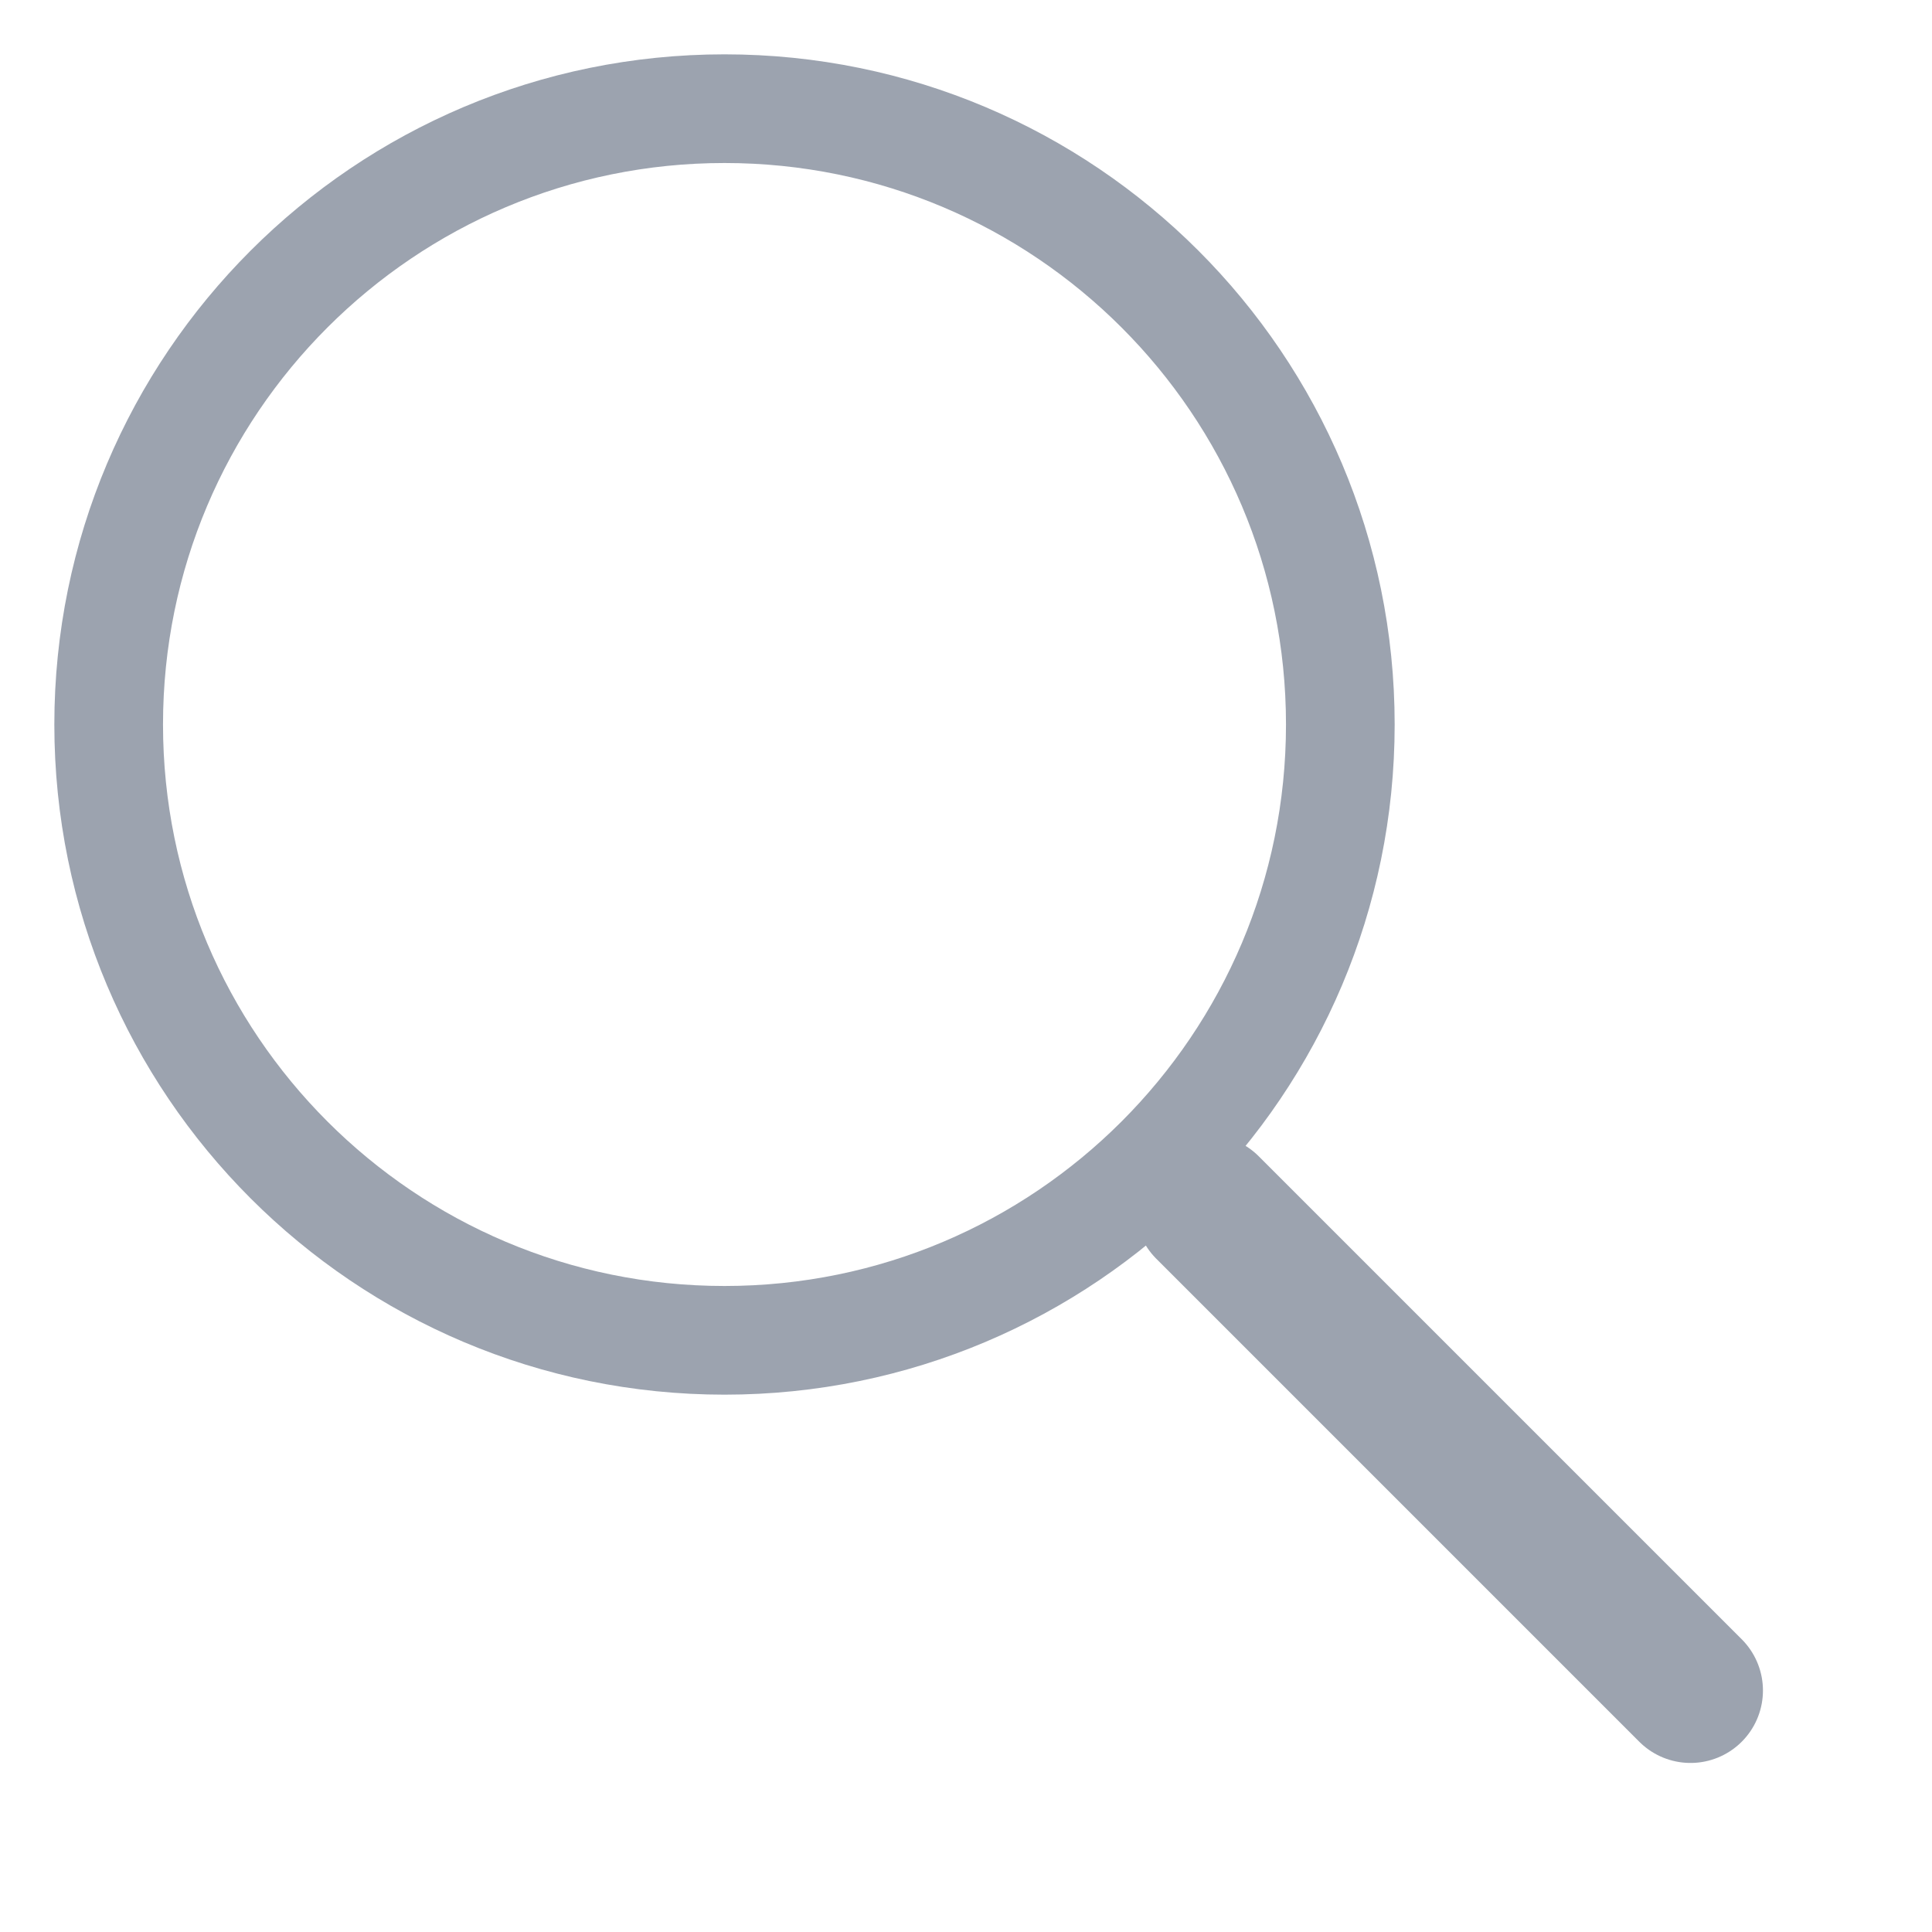
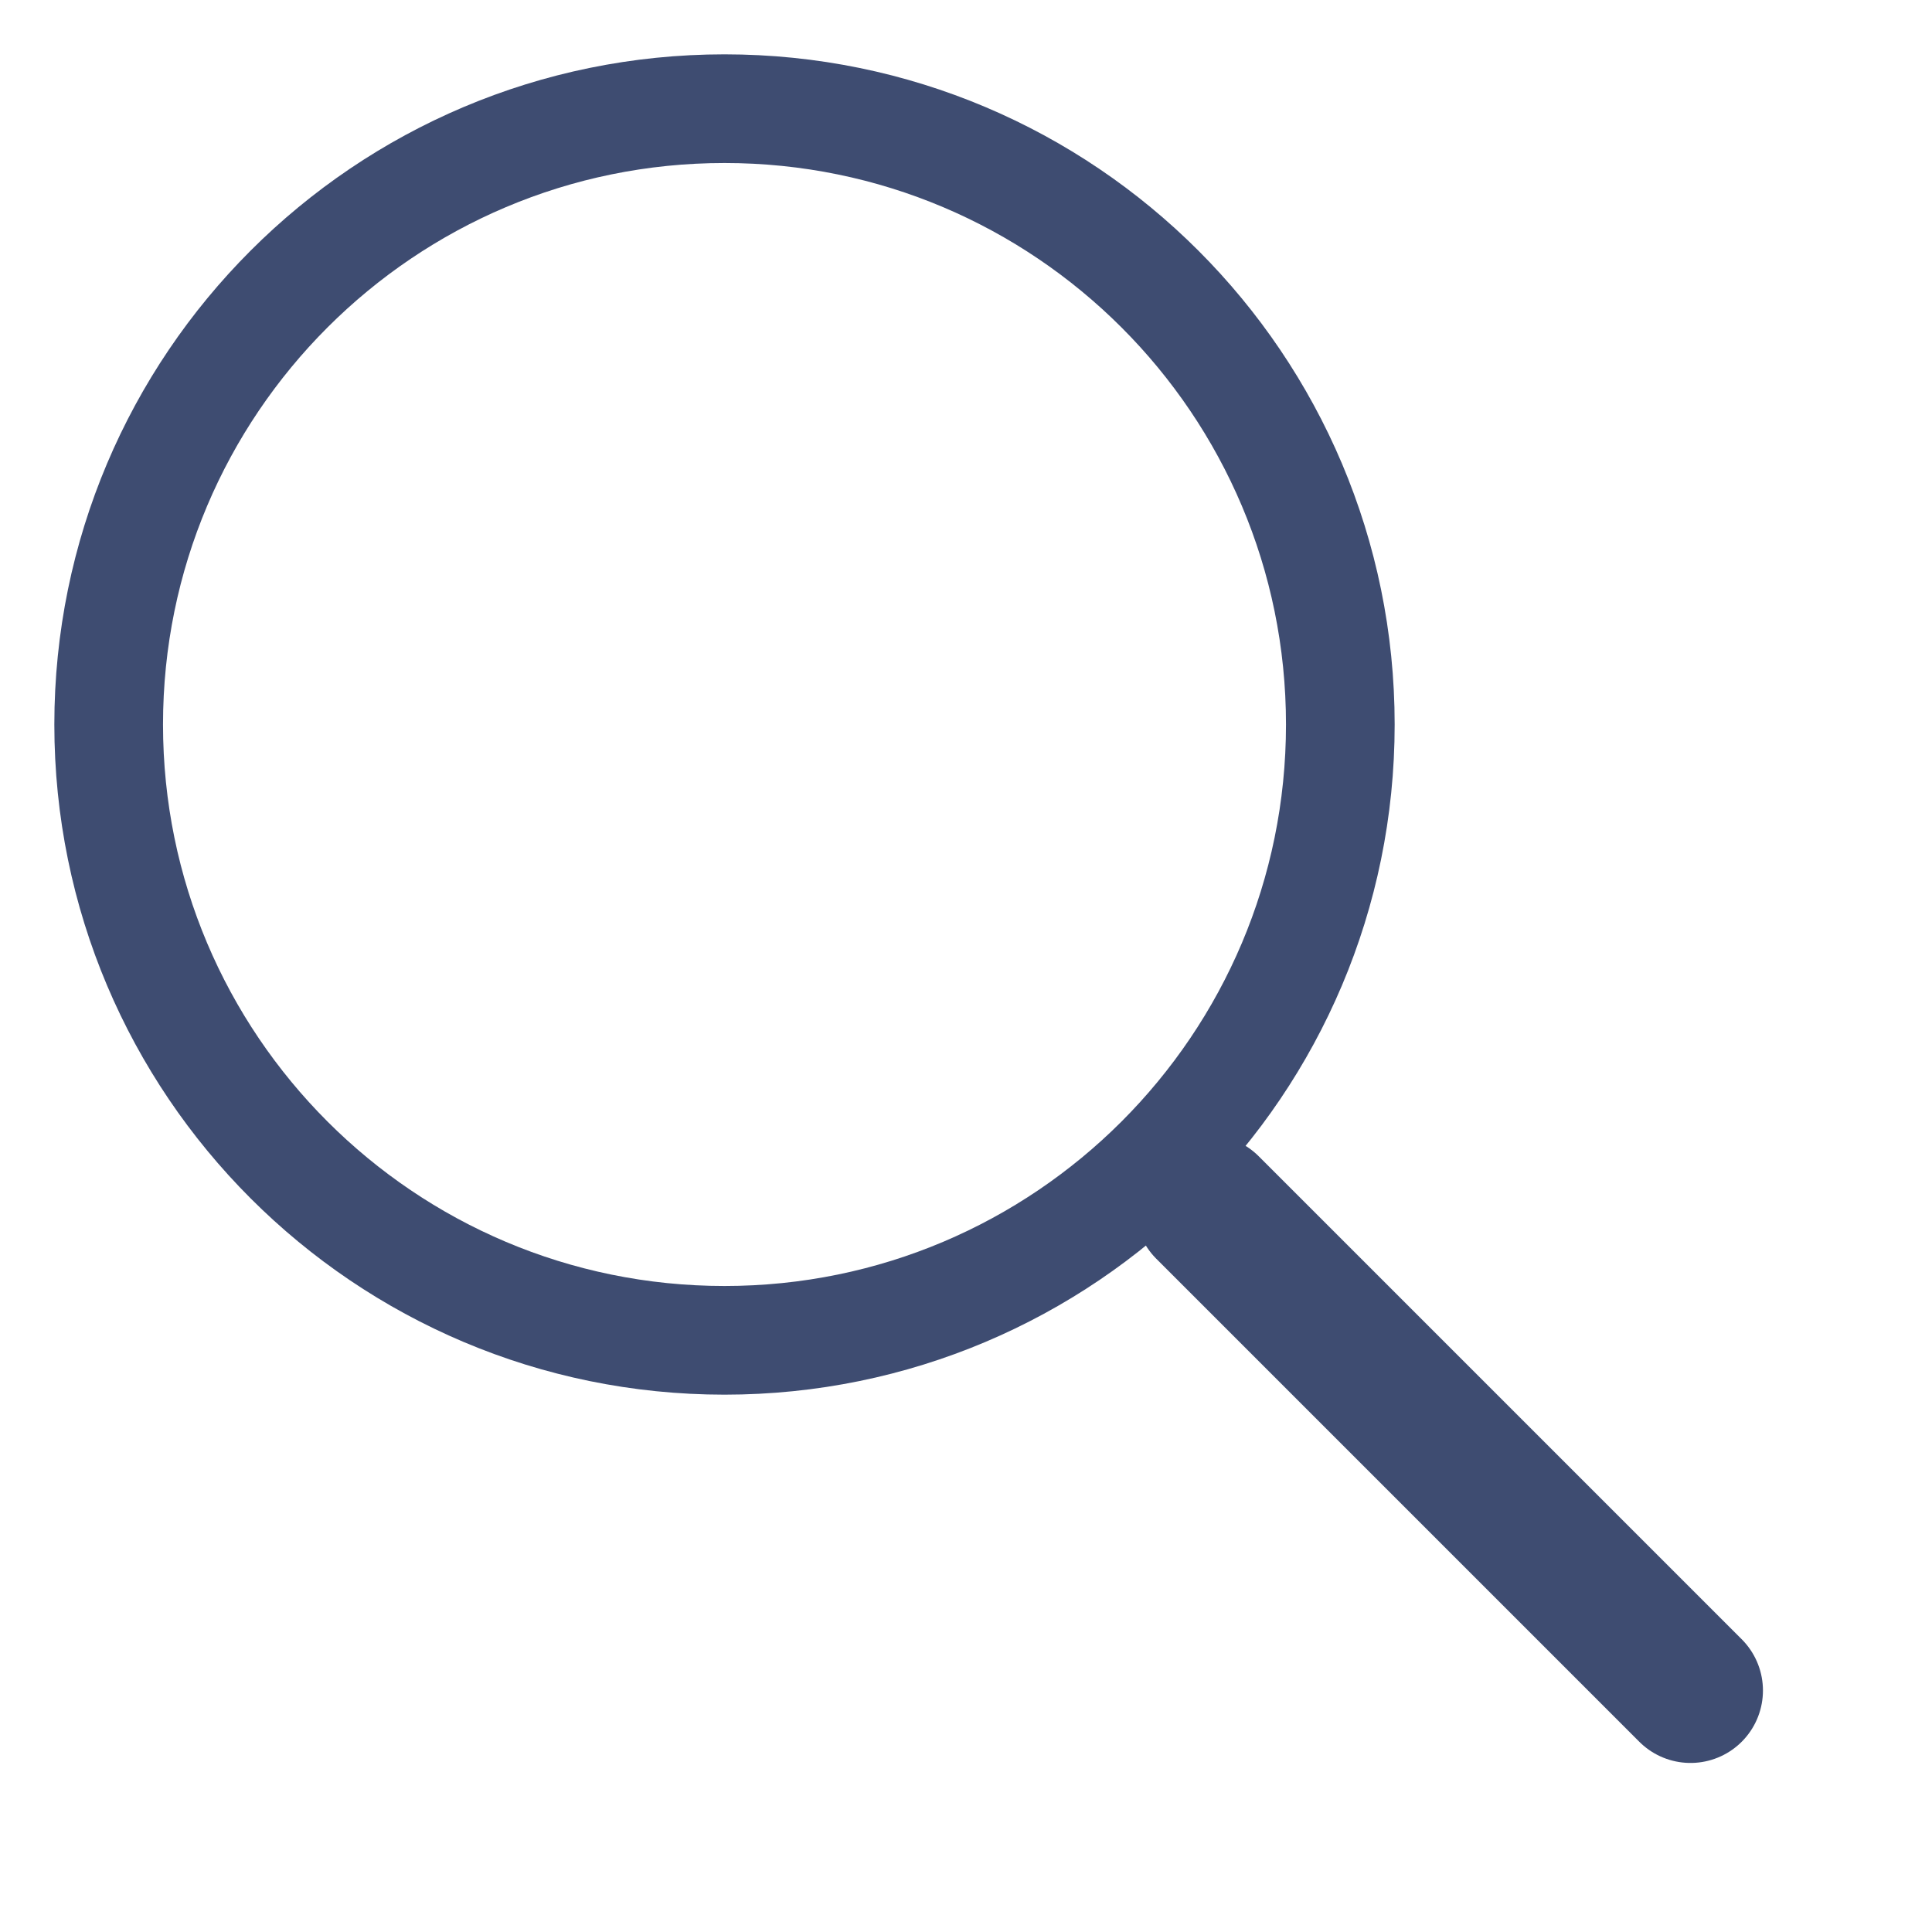
<svg xmlns="http://www.w3.org/2000/svg" width="80" height="80" viewBox="0 0 80 80" fill="none">
-   <circle cx="30" cy="30" r="25.5" fill="none" stroke="#9ca3af" stroke-width="4.5" />
-   <line x1="50" y1="50" x2="70" y2="70" stroke="#9ca3af" stroke-width="6" stroke-linecap="round" />
+   <circle cx="30" cy="30" r="25.5" fill="none" stroke="#3E4C71" stroke-width="4.5" />
+   <line x1="50" y1="50" x2="70" y2="70" stroke="#3E4C71" stroke-width="6" stroke-linecap="round" />
</svg>
